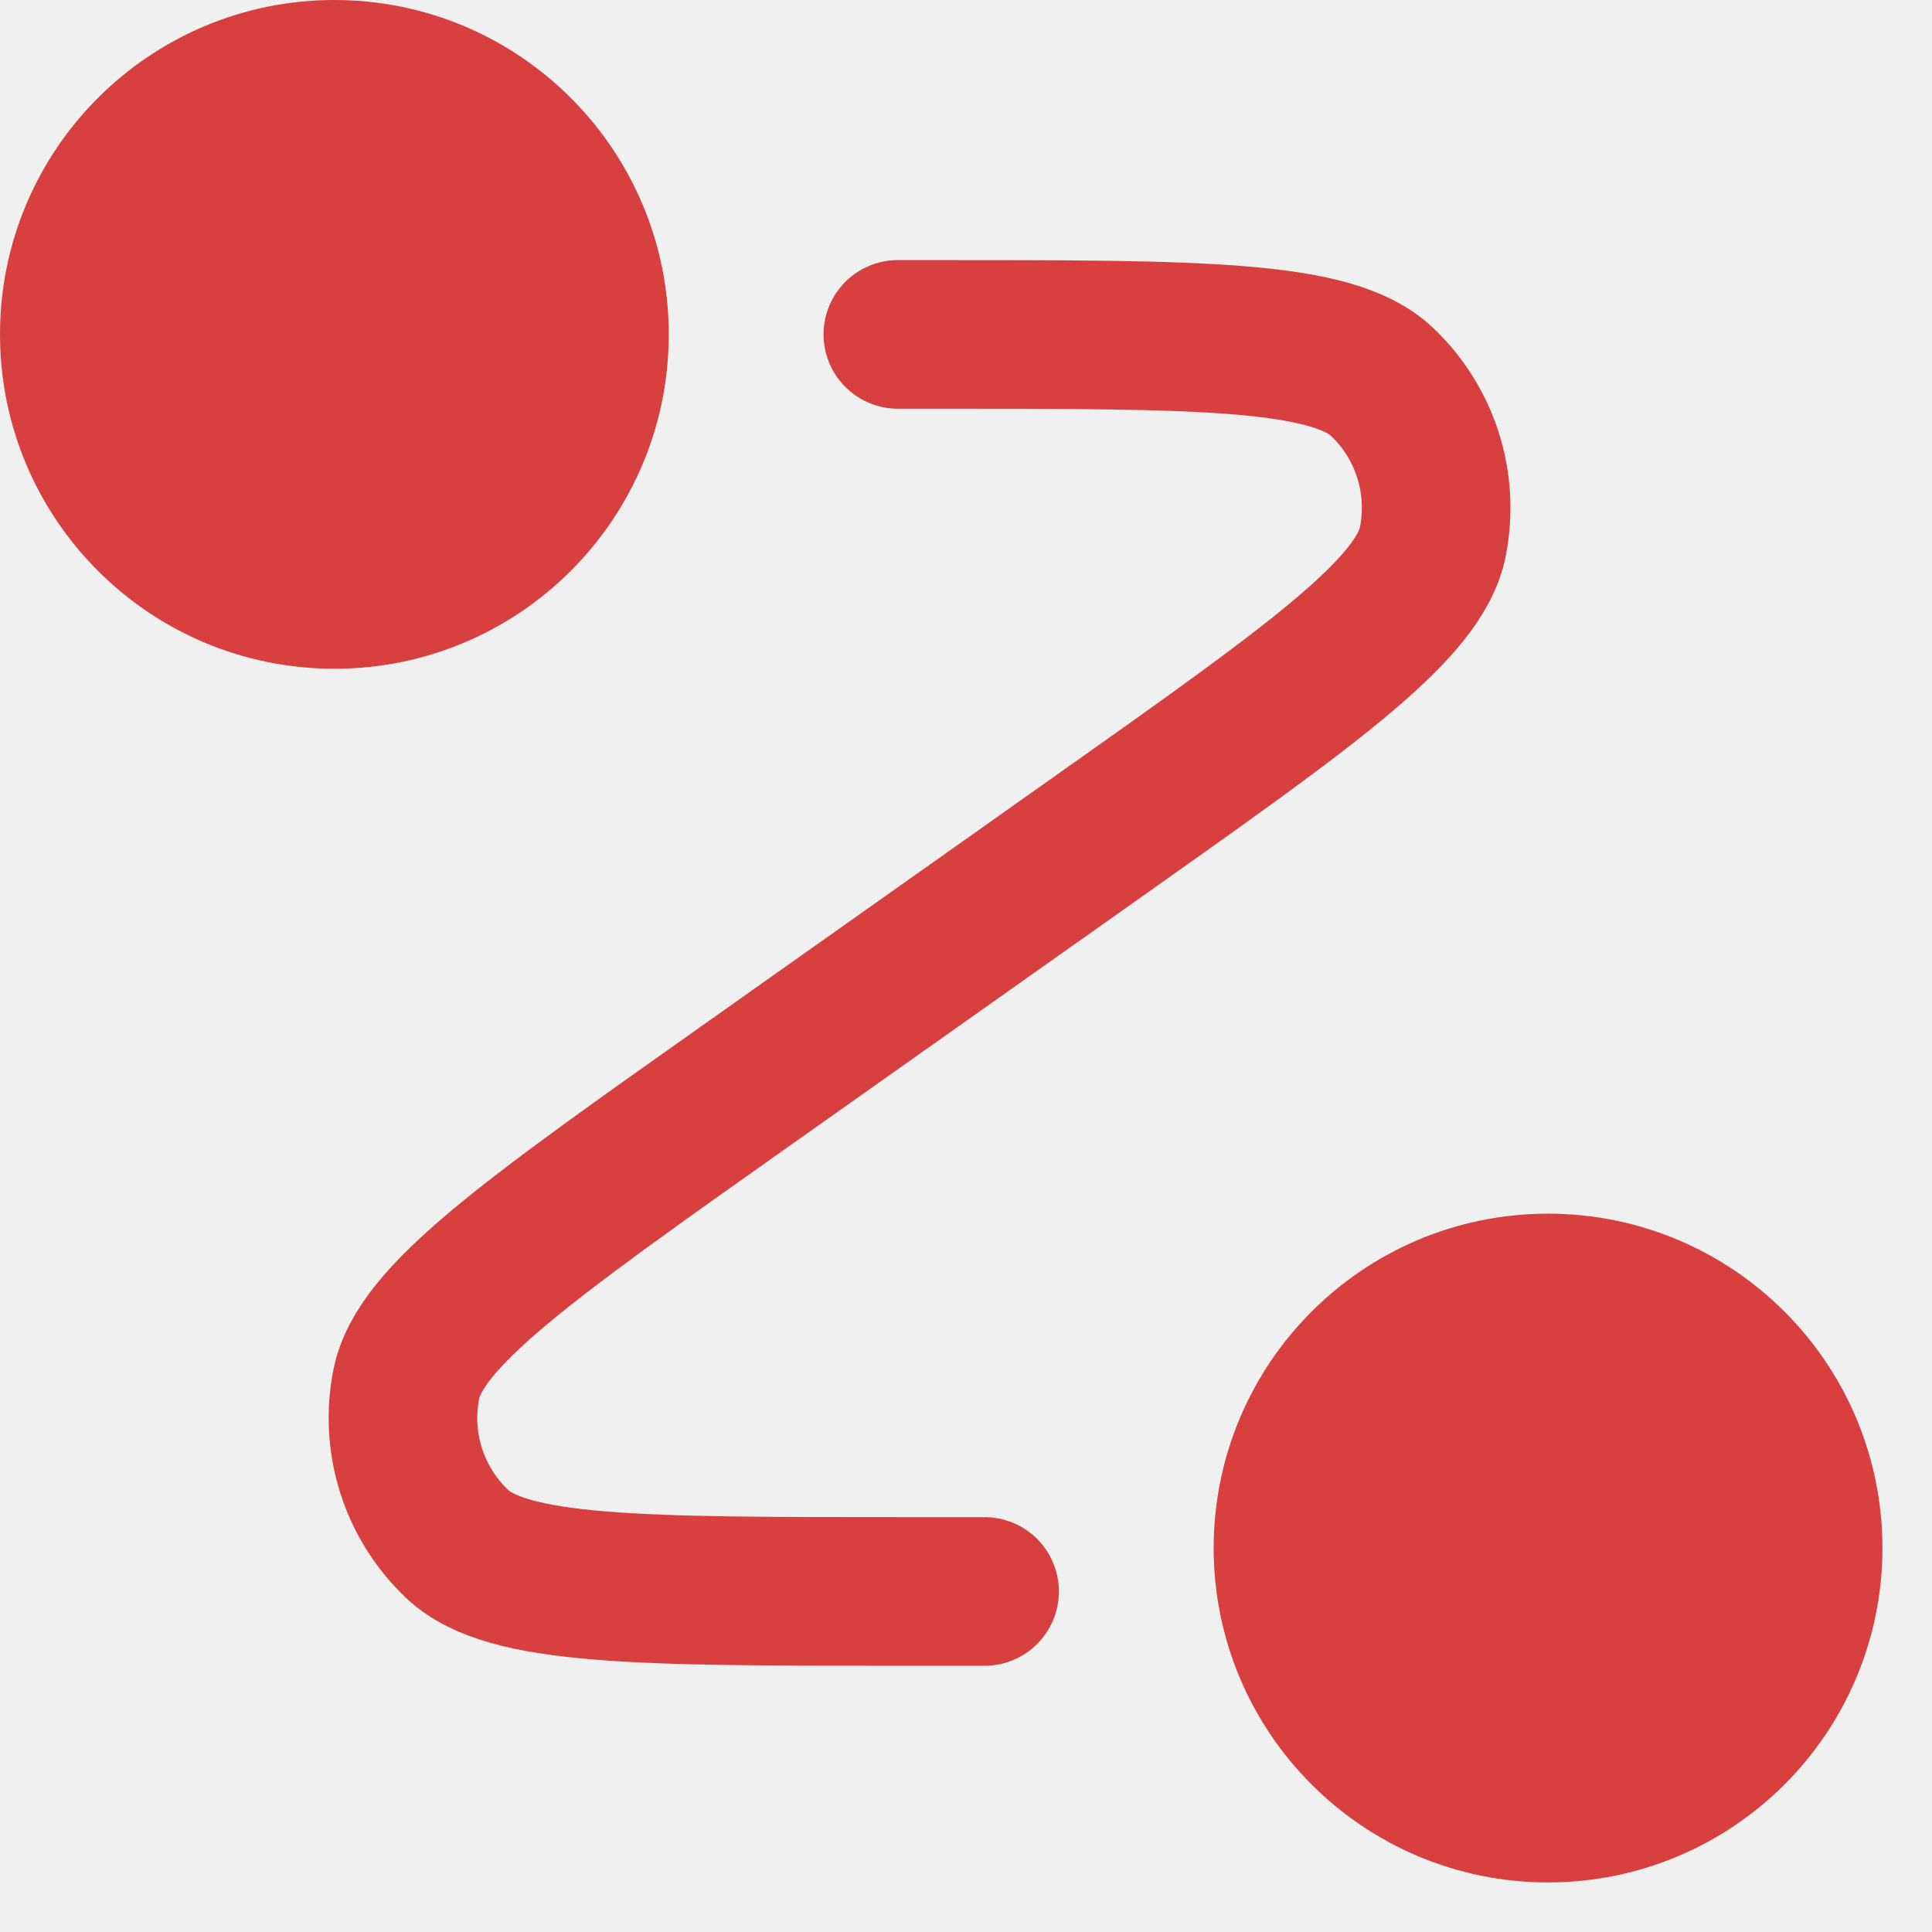
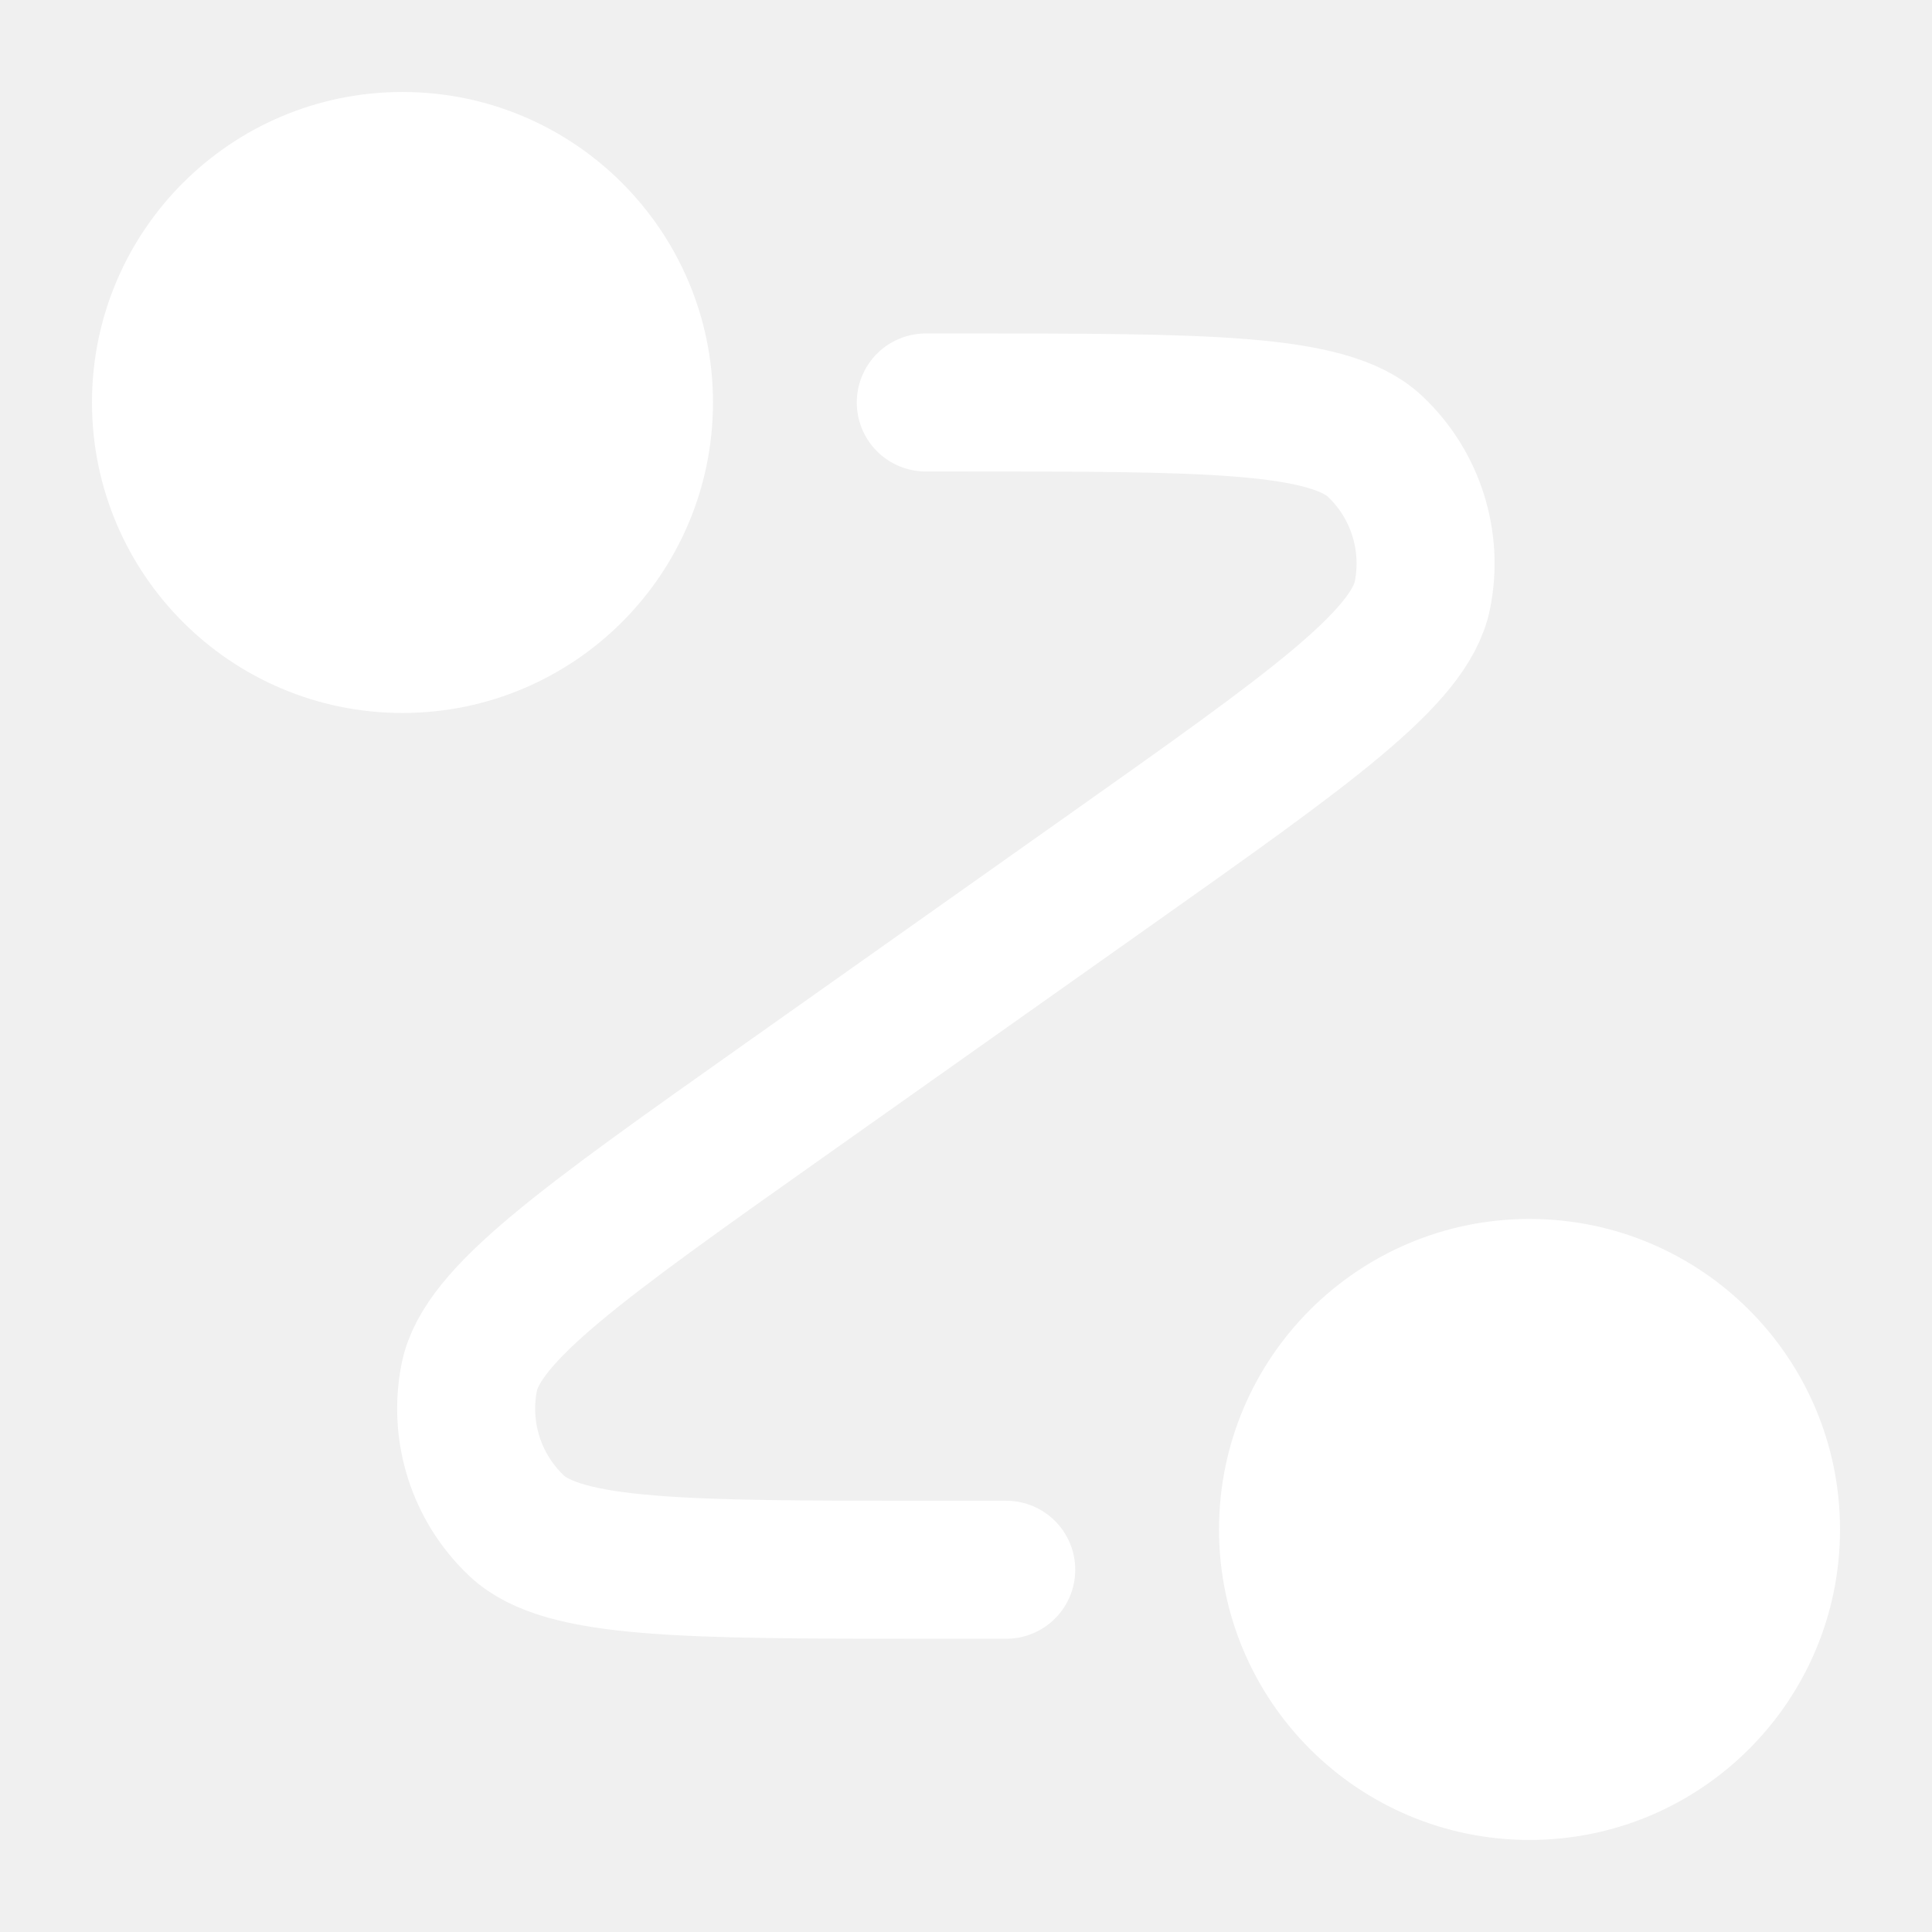
- <svg xmlns="http://www.w3.org/2000/svg" width="26" height="26" viewBox="0 0 26 26" fill="none">
-   <path d="M4.5 8C6.433 8 8 6.433 8 4.5C8 2.567 6.433 1 4.5 1C2.567 1 1 2.567 1 4.5C1 6.433 2.567 8 4.5 8Z" fill="#D84040" />
-   <path d="M20.833 24.333C22.766 24.333 24.333 22.766 24.333 20.833C24.333 18.9 22.766 17.333 20.833 17.333C18.9 17.333 17.333 18.9 17.333 20.833C17.333 22.766 18.9 24.333 20.833 24.333Z" fill="#D84040" />
-   <path d="M12.083 4.5H12.59C16.145 4.5 17.923 4.5 18.598 5.138C19.181 5.69 19.439 6.503 19.282 7.291C19.1 8.202 17.648 9.228 14.746 11.281L10.004 14.635C7.102 16.688 5.65 17.715 5.468 18.626C5.311 19.413 5.569 20.226 6.152 20.778C6.827 21.417 8.605 21.417 12.16 21.417H13.25M8 4.5C8 6.433 6.433 8 4.5 8C2.567 8 1 6.433 1 4.5C1 2.567 2.567 1 4.5 1C6.433 1 8 2.567 8 4.5ZM24.333 20.833C24.333 22.766 22.766 24.333 20.833 24.333C18.9 24.333 17.333 22.766 17.333 20.833C17.333 18.9 18.9 17.333 20.833 17.333C22.766 17.333 24.333 18.9 24.333 20.833Z" stroke="#D84040" stroke-width="2" stroke-linecap="round" stroke-linejoin="round" />
+ <svg xmlns="http://www.w3.org/2000/svg" width="28" height="28" viewBox="0 0 28 28" fill="none">
+   <path d="M5.833 9.333C7.766 9.333 9.333 7.766 9.333 5.833C9.333 3.9 7.766 2.333 5.833 2.333C3.9 2.333 2.333 3.9 2.333 5.833C2.333 7.766 3.9 9.333 5.833 9.333Z" fill="white" />
+   <path d="M22.167 25.666C24.1 25.666 25.667 24.099 25.667 22.166C25.667 20.233 24.1 18.666 22.167 18.666C20.234 18.666 18.667 20.233 18.667 22.166C18.667 24.099 20.234 25.666 22.167 25.666Z" fill="white" />
+   <path d="M13.417 5.833H13.923C17.479 5.833 19.256 5.833 19.931 6.472C20.514 7.023 20.773 7.837 20.615 8.624C20.433 9.535 18.982 10.561 16.079 12.614L11.337 15.968C8.435 18.021 6.984 19.048 6.801 19.959C6.644 20.746 6.902 21.559 7.486 22.111C8.16 22.75 9.938 22.75 13.493 22.75H14.583M9.333 5.833C9.333 7.766 7.766 9.333 5.833 9.333C3.9 9.333 2.333 7.766 2.333 5.833C2.333 3.9 3.9 2.333 5.833 2.333C7.766 2.333 9.333 3.9 9.333 5.833ZM25.667 22.166C25.667 24.099 24.1 25.666 22.167 25.666C20.234 25.666 18.667 24.099 18.667 22.166C18.667 20.233 20.234 18.666 22.167 18.666C24.1 18.666 25.667 20.233 25.667 22.166Z" stroke="white" stroke-width="2" stroke-linecap="round" stroke-linejoin="round" />
</svg>
